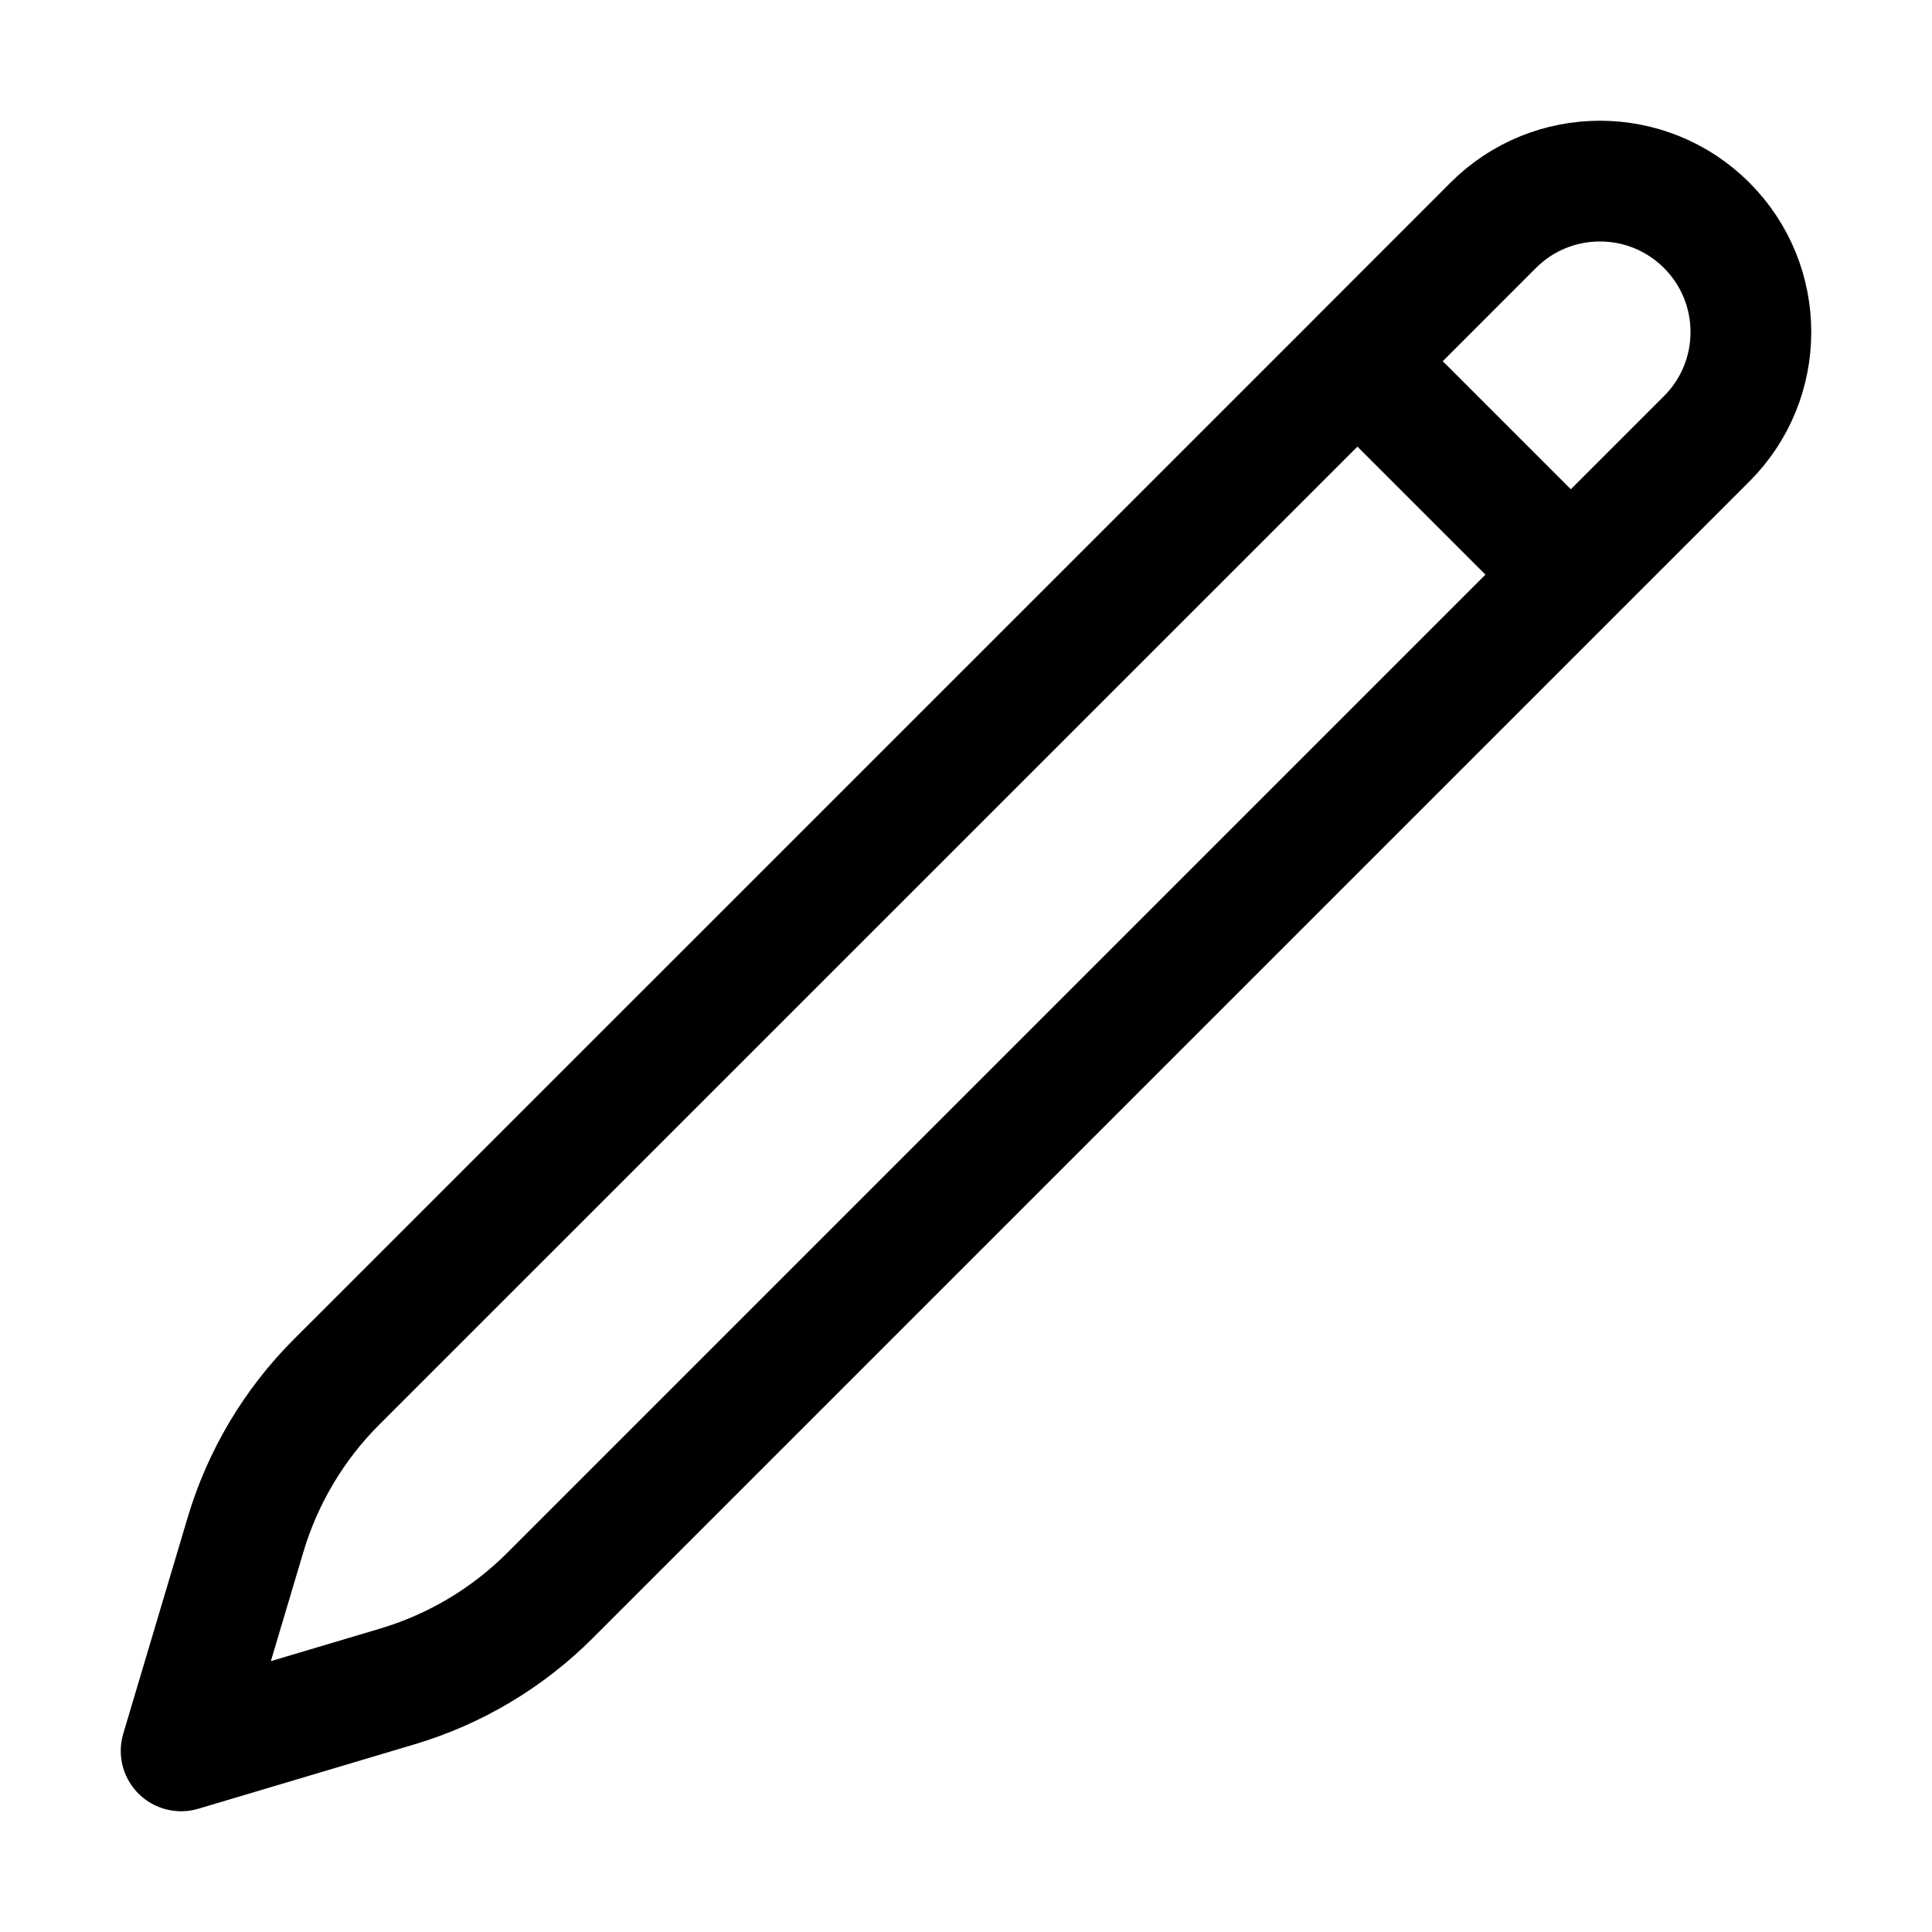
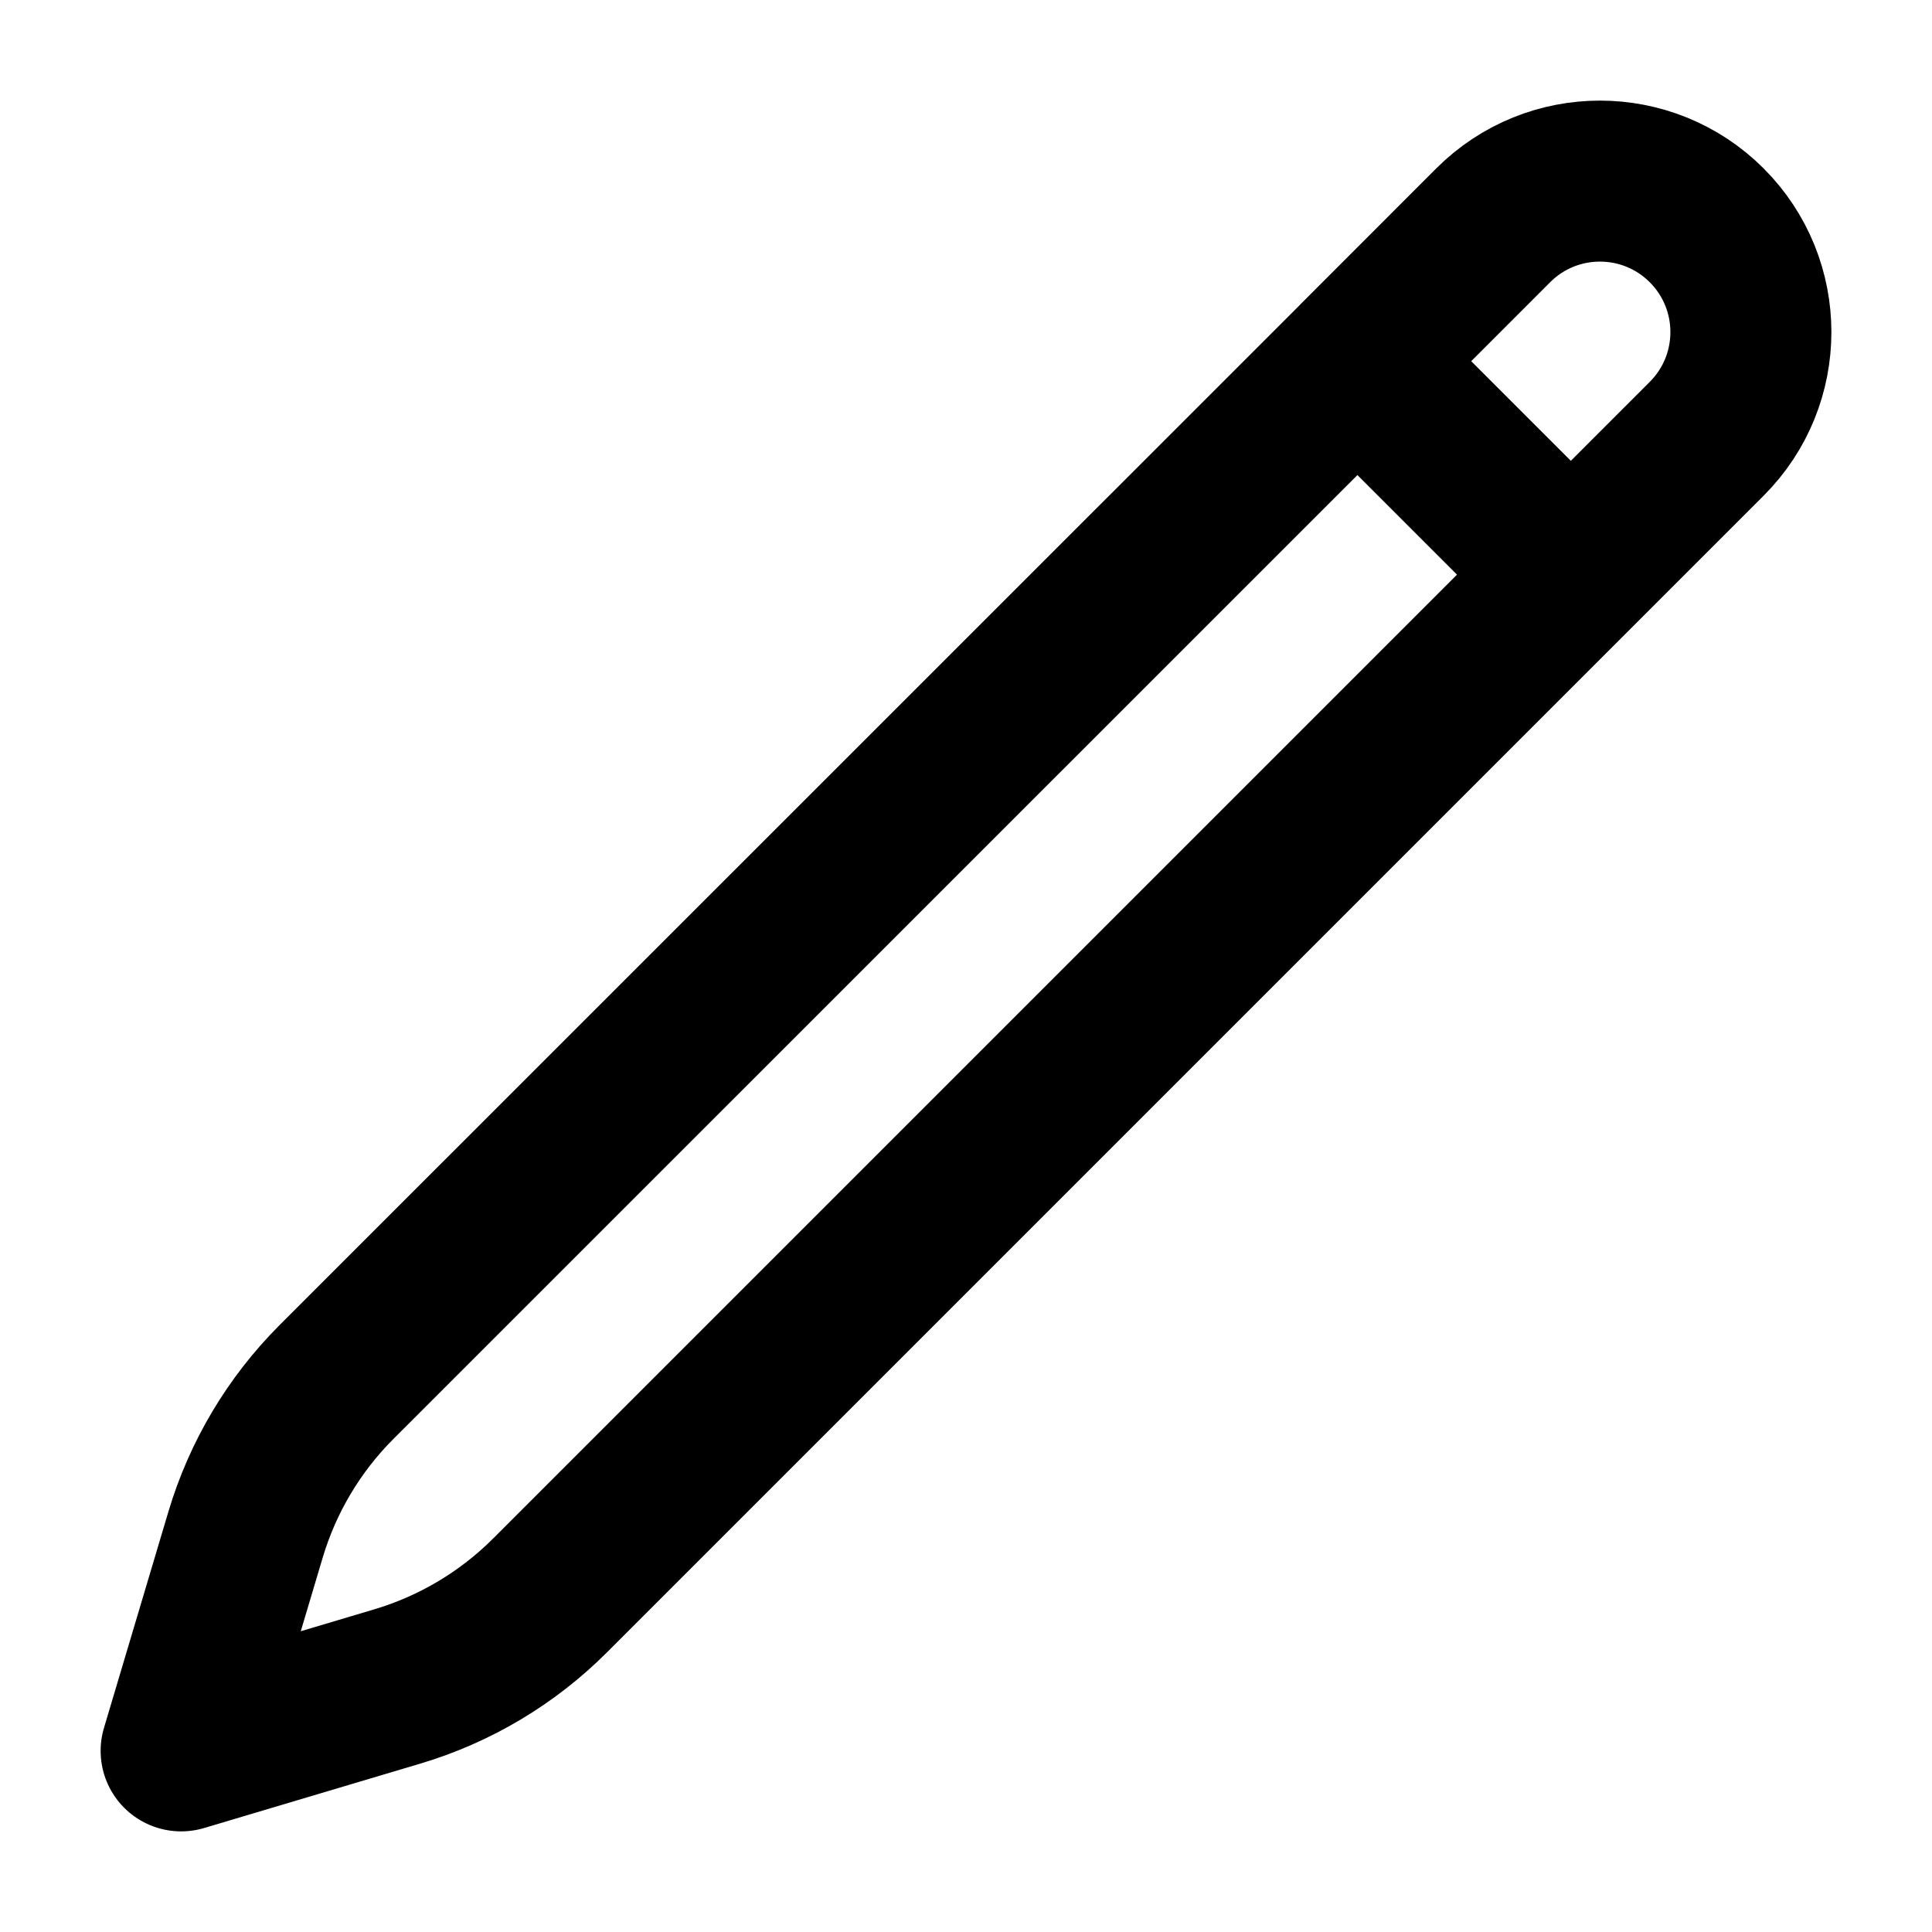
- <svg xmlns="http://www.w3.org/2000/svg" fill="none" viewBox="0 0 24 24" stroke-width="1.5" stroke="currentColor" class="w-6 h-6">
+ <svg xmlns="http://www.w3.org/2000/svg" fill="none" viewBox="0 0 24 24" stroke-width="2.0" stroke="currentColor" class="w-6 h-6">
  <path stroke-linecap="round" stroke-linejoin="round" d="m16.862 4.487 1.687-1.688a1.875 1.875 0 1 1 2.652 2.652L6.832 19.82a4.5 4.5 0 0 1-1.897 1.13l-2.685.8.8-2.685a4.5 4.5 0 0 1 1.13-1.897L16.863 4.487Zm0 0L19.5 7.125" />
</svg>
